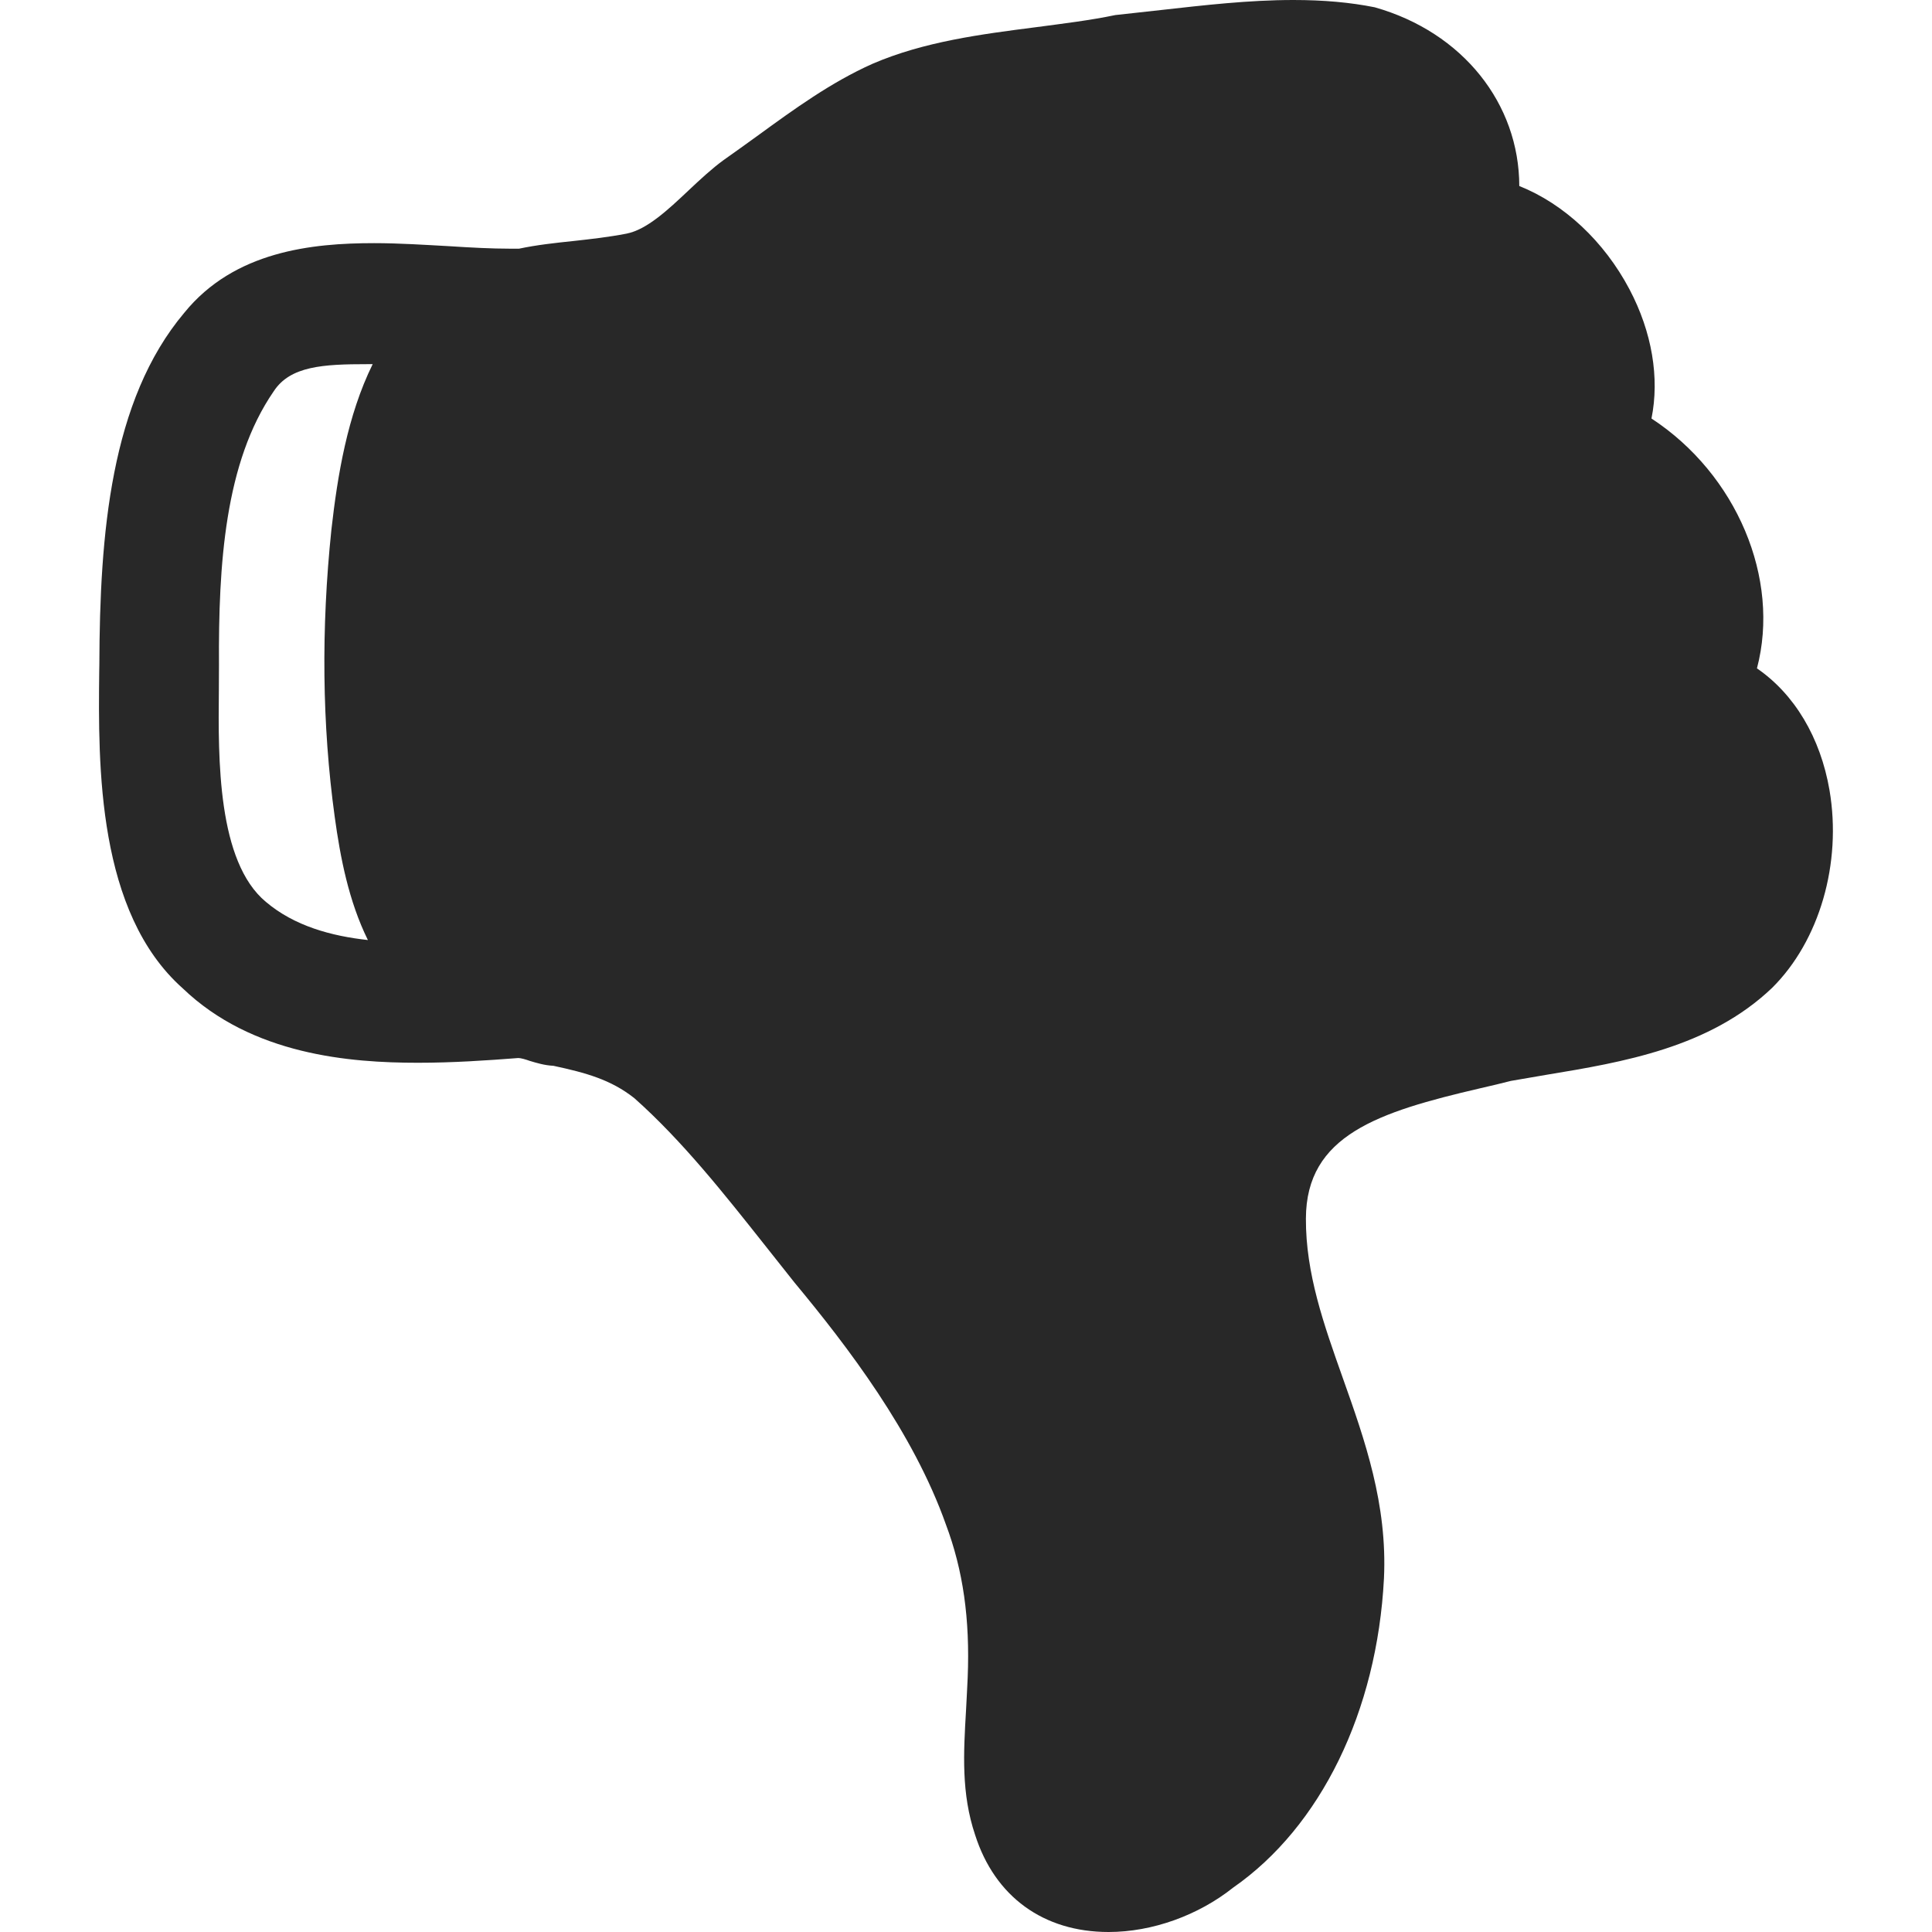
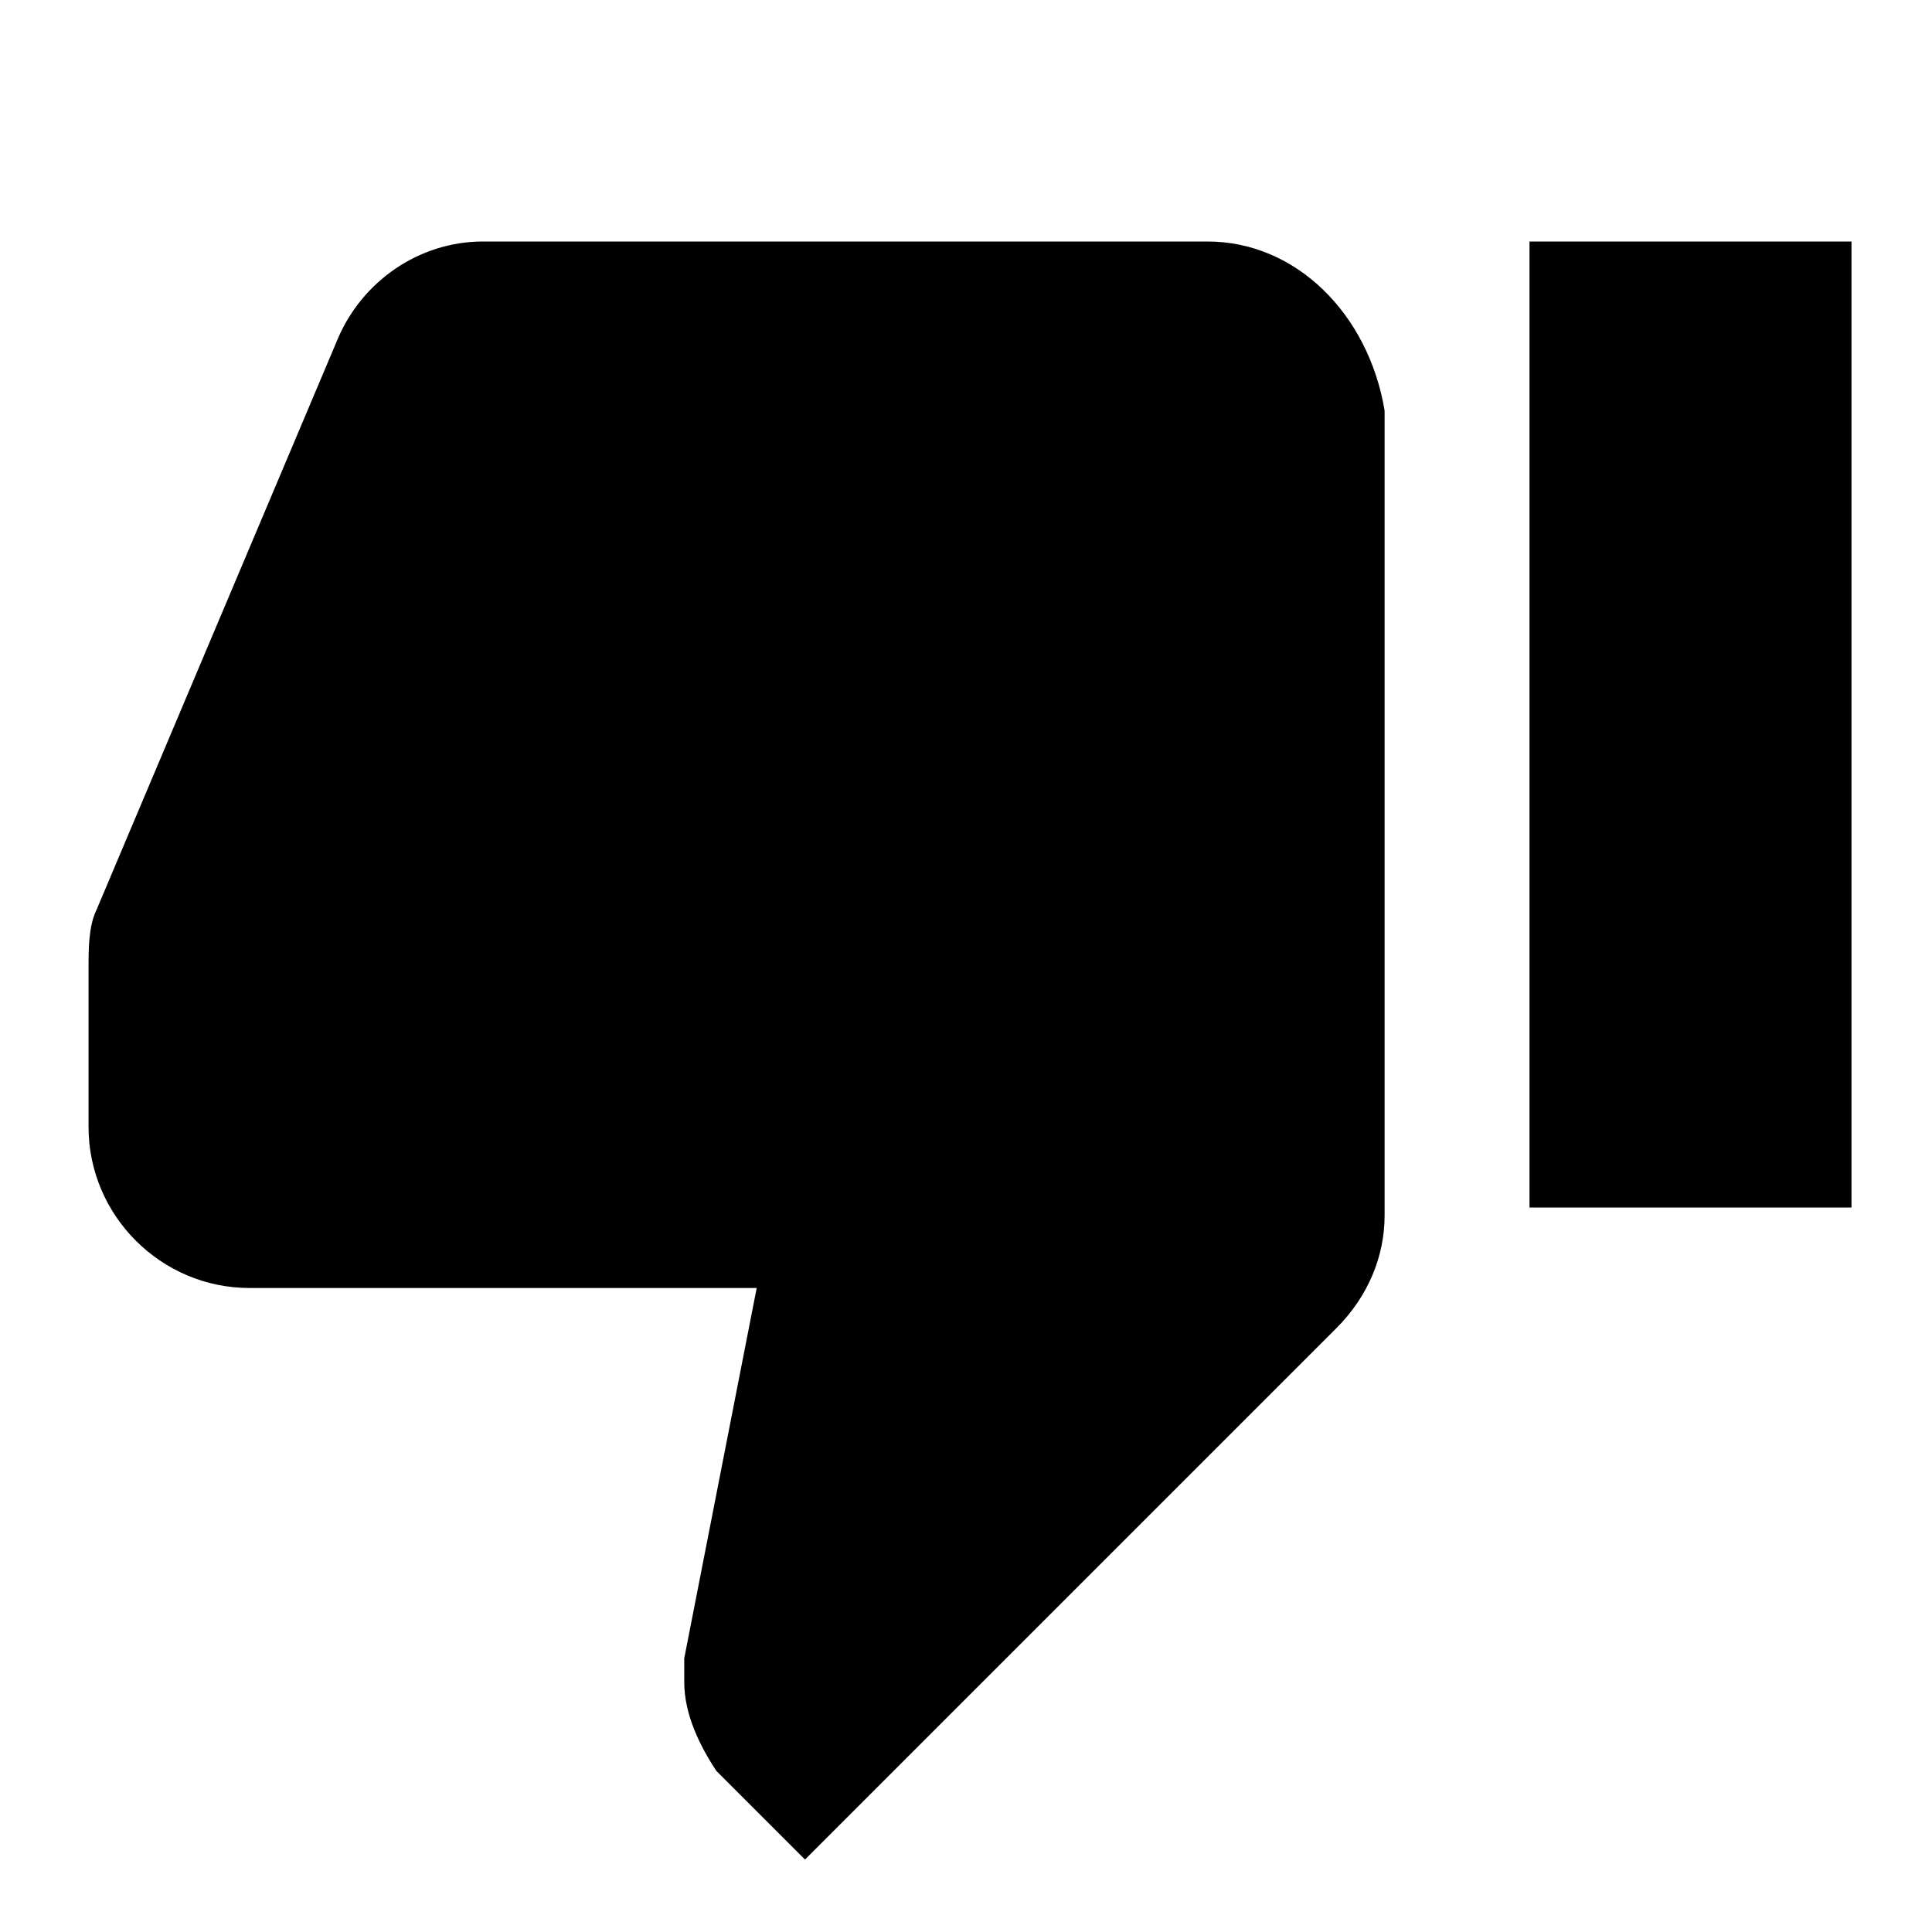
- <svg xmlns="http://www.w3.org/2000/svg" version="1.1" id="Capa_1" x="0px" y="0px" width="36.289px" height="36.289px" viewBox="0 0 36.289 36.289" enable-background="new 0 0 36.289 36.289" xml:space="preserve">
-   <g>
-     <path fill="#282828" d="M3.432,18.564c1.306,1.254,3.146,1.398,4.42,1.398c0.654,0,1.286-0.043,1.884-0.089   c0.047,0,0.137,0.026,0.215,0.054c0.125,0.037,0.274,0.084,0.444,0.092c0.607,0.131,1.078,0.258,1.521,0.609   c0.901,0.801,1.692,1.803,2.459,2.771l0.547,0.69c1.004,1.209,2.231,2.816,2.844,4.543c0.324,0.862,0.455,1.776,0.41,2.881   c-0.009,0.211-0.021,0.414-0.031,0.613c-0.047,0.803-0.091,1.561,0.171,2.34c0.371,1.16,1.284,1.823,2.507,1.823   c0.82,0,1.684-0.312,2.34-0.834c1.645-1.144,2.703-3.312,2.832-5.806c0.066-1.396-0.359-2.6-0.771-3.76   c-0.359-1.012-0.699-1.967-0.695-3c0.004-1.566,1.357-2.002,3.271-2.447c0.21-0.049,0.416-0.096,0.578-0.139   c0.22-0.039,0.443-0.076,0.669-0.115c1.436-0.237,3.062-0.51,4.239-1.633c0.89-0.883,1.312-2.339,1.078-3.712   c-0.17-0.99-0.658-1.805-1.363-2.289c0.445-1.686-0.381-3.646-1.981-4.693c0.154-0.762,0.011-1.623-0.414-2.428   c-0.475-0.9-1.229-1.604-2.069-1.939c-0.002-1.543-1.057-2.887-2.715-3.357C25.363,0.045,24.863,0,24.293,0   c-0.838,0-1.678,0.098-2.492,0.189C21.53,0.22,21.26,0.25,20.949,0.283c-0.479,0.1-0.98,0.16-1.484,0.227   c-1.035,0.133-2.105,0.27-3.076,0.688c-0.784,0.35-1.476,0.855-2.146,1.342c-0.219,0.158-0.434,0.314-0.652,0.467   c-0.215,0.156-0.434,0.359-0.658,0.57c-0.385,0.363-0.783,0.738-1.168,0.812c-0.342,0.066-0.669,0.102-0.985,0.137   C10.426,4.563,10.085,4.6,9.749,4.671H9.583c-0.354,0-0.743-0.021-1.147-0.047c-0.459-0.025-0.937-0.057-1.41-0.057   c-1.165,0-2.625,0.15-3.564,1.307c-1.387,1.646-1.588,4.154-1.596,6.617l-0.002,0.107C1.842,14.404,1.828,17.137,3.432,18.564z    M4.111,12.973l0.002-0.48C4.102,10.608,4.221,8.684,5.141,7.35c0.31-0.475,0.926-0.51,1.767-0.51H7   C6.524,7.807,6.34,8.93,6.225,9.947c-0.194,1.855-0.176,3.668,0.062,5.396c0.104,0.756,0.261,1.58,0.623,2.314   c-0.684-0.075-1.381-0.263-1.916-0.717C4.082,16.182,4.098,14.25,4.111,12.973z" />
-   </g>
+ <svg xmlns="http://www.w3.org/2000/svg" version="1.1" id="Calque_1" x="0px" y="0px" viewBox="-112 114 24 24" style="enable-background:new -112 114 24 24;" xml:space="preserve">
+   <path d="M-97,117h-9c-0.8,0-1.5,0.5-1.8,1.2l-3,7.1c-0.1,0.2-0.1,0.5-0.1,0.7v1.9l0,0l0,0.1c0,1.1,0.9,2,2,2h6.3l-0.9,4.6l0,0.3  c0,0.4,0.2,0.8,0.4,1.1l1.1,1.1l6.6-6.6c0.4-0.4,0.6-0.9,0.6-1.4v-10C-95,117.9-95.9,117-97,117z M-93,117v12h4v-12H-93z" />
</svg>
